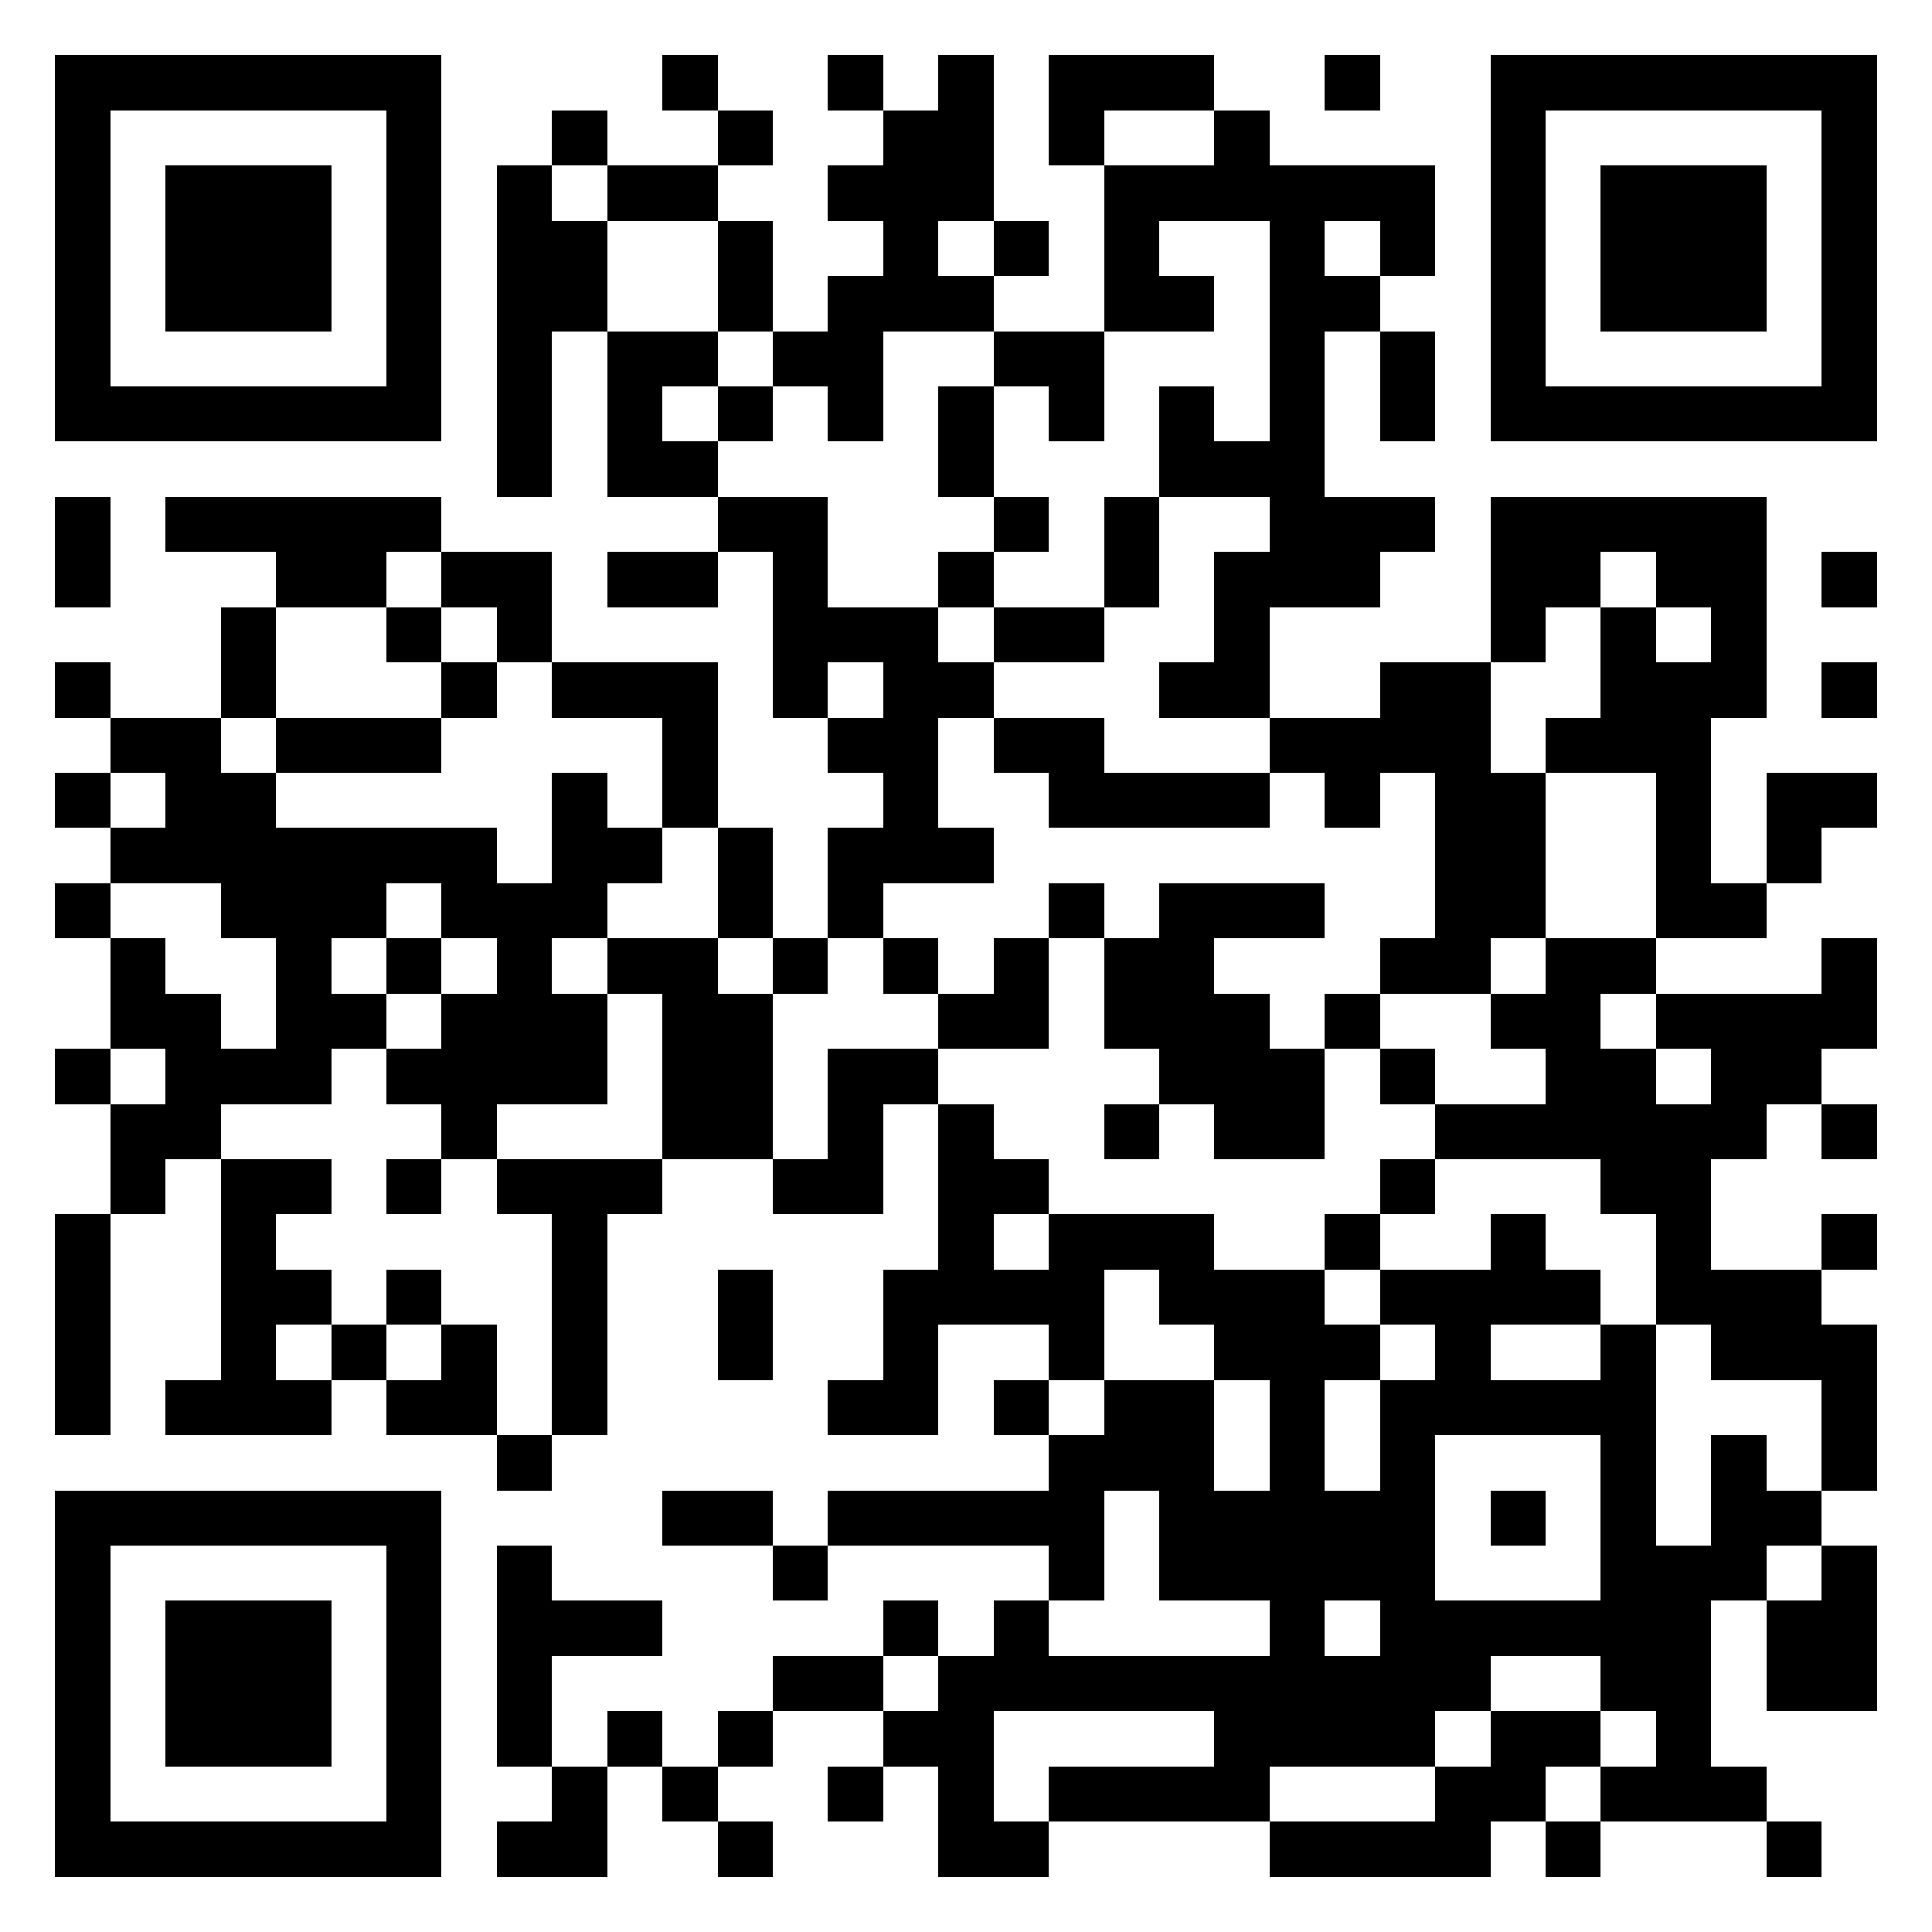
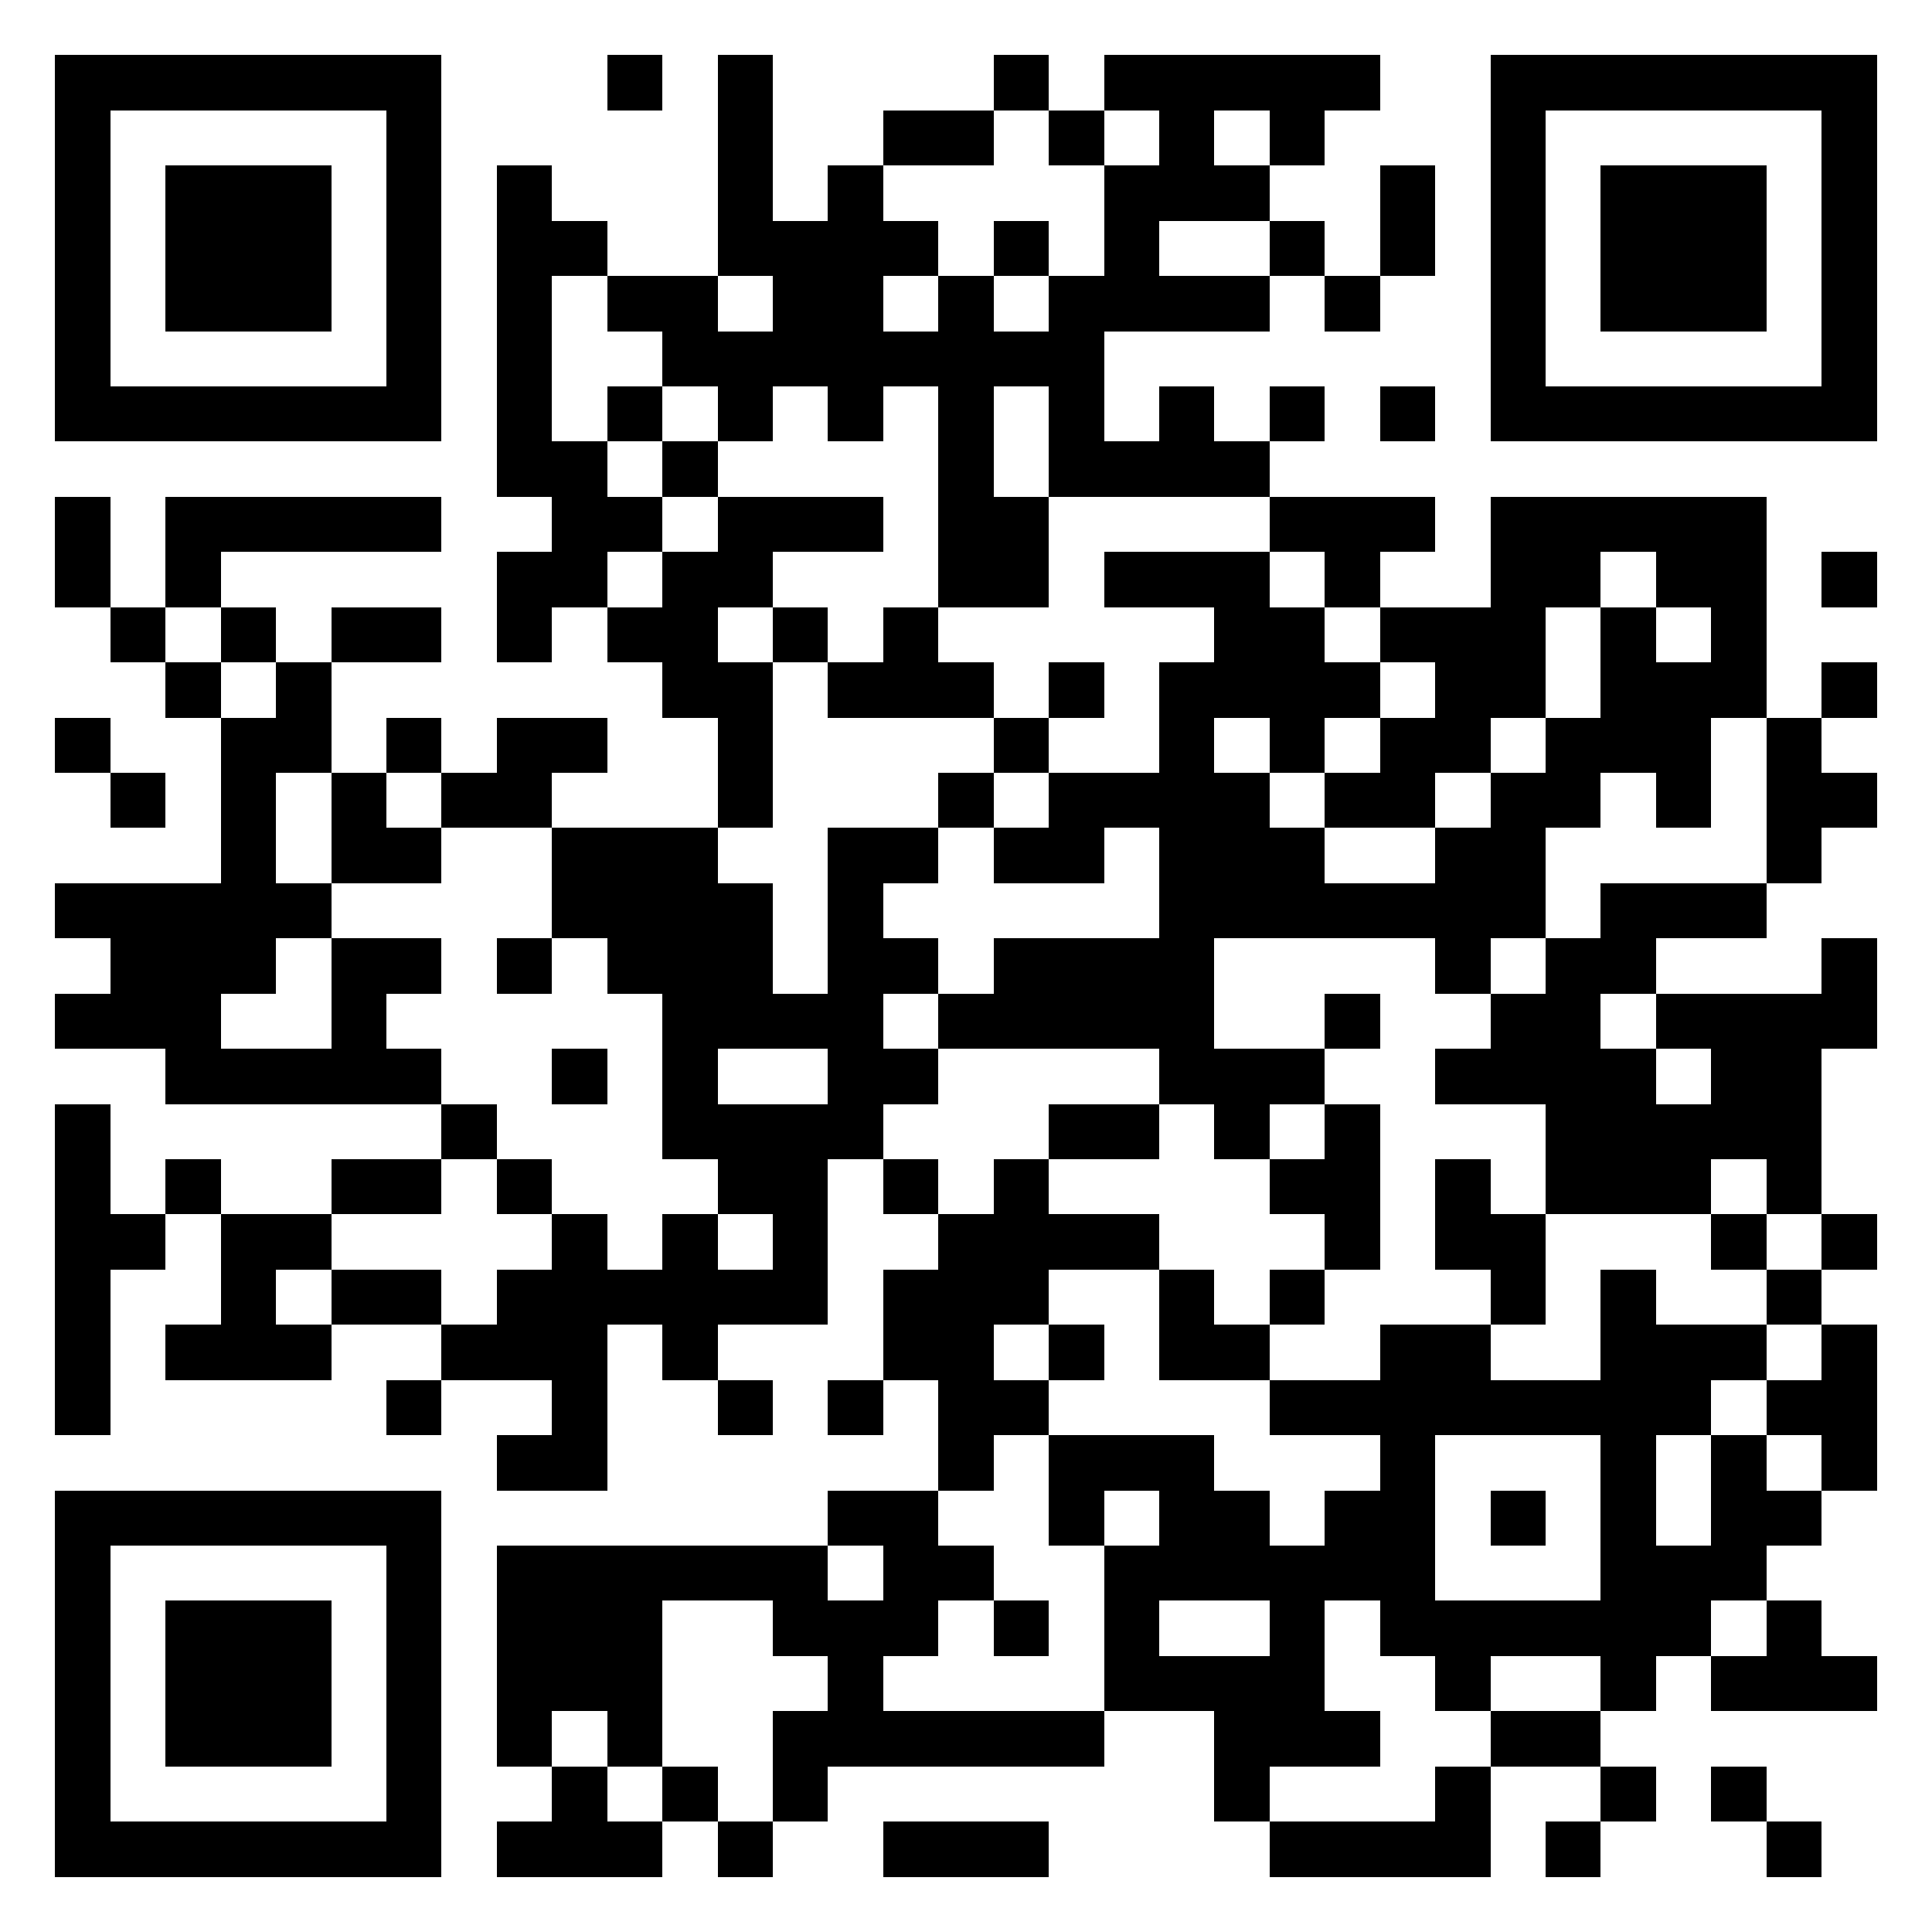
<svg xmlns="http://www.w3.org/2000/svg" viewBox="0 0 35 35" shape-rendering="crispEdges">
  <path fill="#ffffff" d="M0 0h35v35H0z" />
-   <path stroke="#000000" d="M1 1.5h7m4 0h1m2 0h1m1 0h1m1 0h3m2 0h1m2 0h7M1 2.5h1m5 0h1m2 0h1m2 0h1m2 0h2m1 0h1m2 0h1m4 0h1m5 0h1M1 3.5h1m1 0h3m1 0h1m1 0h1m1 0h2m2 0h3m2 0h6m1 0h1m1 0h3m1 0h1M1 4.5h1m1 0h3m1 0h1m1 0h2m2 0h1m2 0h1m1 0h1m1 0h1m2 0h1m1 0h1m1 0h1m1 0h3m1 0h1M1 5.5h1m1 0h3m1 0h1m1 0h2m2 0h1m1 0h3m2 0h2m1 0h2m2 0h1m1 0h3m1 0h1M1 6.5h1m5 0h1m1 0h1m1 0h2m1 0h2m2 0h2m3 0h1m1 0h1m1 0h1m5 0h1M1 7.5h7m1 0h1m1 0h1m1 0h1m1 0h1m1 0h1m1 0h1m1 0h1m1 0h1m1 0h1m1 0h7M9 8.5h1m1 0h2m4 0h1m3 0h3M1 9.5h1m1 0h5m5 0h2m3 0h1m1 0h1m2 0h3m1 0h5M1 10.5h1m3 0h2m1 0h2m1 0h2m1 0h1m2 0h1m2 0h1m1 0h3m2 0h2m1 0h2m1 0h1M4 11.5h1m2 0h1m1 0h1m4 0h3m1 0h2m2 0h1m4 0h1m1 0h1m1 0h1M1 12.5h1m2 0h1m3 0h1m1 0h3m1 0h1m1 0h2m3 0h2m2 0h2m2 0h3m1 0h1M2 13.5h2m1 0h3m4 0h1m2 0h2m1 0h2m3 0h4m1 0h3M1 14.5h1m1 0h2m5 0h1m1 0h1m3 0h1m2 0h4m1 0h1m1 0h2m2 0h1m1 0h2M2 15.5h7m1 0h2m1 0h1m1 0h3m8 0h2m2 0h1m1 0h1M1 16.5h1m2 0h3m1 0h3m2 0h1m1 0h1m3 0h1m1 0h3m2 0h2m2 0h2M2 17.5h1m2 0h1m1 0h1m1 0h1m1 0h2m1 0h1m1 0h1m1 0h1m1 0h2m3 0h2m1 0h2m3 0h1M2 18.5h2m1 0h2m1 0h3m1 0h2m3 0h2m1 0h3m1 0h1m2 0h2m1 0h4M1 19.5h1m1 0h3m1 0h4m1 0h2m1 0h2m4 0h3m1 0h1m2 0h2m1 0h2M2 20.5h2m4 0h1m3 0h2m1 0h1m1 0h1m2 0h1m1 0h2m2 0h6m1 0h1M2 21.5h1m1 0h2m1 0h1m1 0h3m2 0h2m1 0h2m6 0h1m3 0h2M1 22.5h1m2 0h1m5 0h1m6 0h1m1 0h3m2 0h1m2 0h1m2 0h1m2 0h1M1 23.5h1m2 0h2m1 0h1m2 0h1m2 0h1m2 0h4m1 0h3m1 0h4m1 0h3M1 24.5h1m2 0h1m1 0h1m1 0h1m1 0h1m2 0h1m2 0h1m2 0h1m2 0h3m1 0h1m2 0h1m1 0h3M1 25.5h1m1 0h3m1 0h2m1 0h1m4 0h2m1 0h1m1 0h2m1 0h1m1 0h5m3 0h1M9 26.5h1m9 0h3m1 0h1m1 0h1m3 0h1m1 0h1m1 0h1M1 27.5h7m4 0h2m1 0h5m1 0h5m1 0h1m1 0h1m1 0h2M1 28.5h1m5 0h1m1 0h1m4 0h1m4 0h1m1 0h5m3 0h3m1 0h1M1 29.5h1m1 0h3m1 0h1m1 0h3m4 0h1m1 0h1m4 0h1m1 0h6m1 0h2M1 30.5h1m1 0h3m1 0h1m1 0h1m4 0h2m1 0h10m2 0h2m1 0h2M1 31.5h1m1 0h3m1 0h1m1 0h1m1 0h1m1 0h1m2 0h2m4 0h4m1 0h2m1 0h1M1 32.5h1m5 0h1m2 0h1m1 0h1m2 0h1m1 0h1m1 0h4m3 0h2m1 0h3M1 33.5h7m1 0h2m2 0h1m3 0h2m4 0h4m1 0h1m3 0h1" />
+   <path stroke="#000000" d="M1 1.5h7m3 0h1m1 0h1m4 0h1m1 0h5m2 0h7M1 2.5h1m5 0h1m5 0h1m2 0h2m1 0h1m1 0h1m1 0h1m3 0h1m5 0h1M1 3.5h1m1 0h3m1 0h1m1 0h1m3 0h1m1 0h1m4 0h3m2 0h1m1 0h1m1 0h3m1 0h1M1 4.5h1m1 0h3m1 0h1m1 0h2m2 0h4m1 0h1m1 0h1m2 0h1m1 0h1m1 0h1m1 0h3m1 0h1M1 5.5h1m1 0h3m1 0h1m1 0h1m1 0h2m1 0h2m1 0h1m1 0h4m1 0h1m2 0h1m1 0h3m1 0h1M1 6.5h1m5 0h1m1 0h1m2 0h8m7 0h1m5 0h1M1 7.5h7m1 0h1m1 0h1m1 0h1m1 0h1m1 0h1m1 0h1m1 0h1m1 0h1m1 0h1m1 0h7M9 8.5h2m1 0h1m4 0h1m1 0h4M1 9.5h1m1 0h5m2 0h2m1 0h3m1 0h2m4 0h3m1 0h5M1 10.5h1m1 0h1m5 0h2m1 0h2m3 0h2m1 0h3m1 0h1m2 0h2m1 0h2m1 0h1M2 11.5h1m1 0h1m1 0h2m1 0h1m1 0h2m1 0h1m1 0h1m5 0h2m1 0h3m1 0h1m1 0h1M3 12.5h1m1 0h1m6 0h2m1 0h3m1 0h1m1 0h4m1 0h2m1 0h3m1 0h1M1 13.5h1m2 0h2m1 0h1m1 0h2m2 0h1m4 0h1m2 0h1m1 0h1m1 0h2m1 0h3m1 0h1M2 14.5h1m1 0h1m1 0h1m1 0h2m3 0h1m3 0h1m1 0h4m1 0h2m1 0h2m1 0h1m1 0h2M4 15.5h1m1 0h2m2 0h3m2 0h2m1 0h2m1 0h3m2 0h2m4 0h1M1 16.5h5m4 0h4m1 0h1m5 0h7m1 0h3M2 17.5h3m1 0h2m1 0h1m1 0h3m1 0h2m1 0h4m4 0h1m1 0h2m3 0h1M1 18.5h3m2 0h1m5 0h4m1 0h5m2 0h1m2 0h2m1 0h4M3 19.5h5m2 0h1m1 0h1m2 0h2m4 0h3m2 0h4m1 0h2M1 20.5h1m6 0h1m3 0h4m3 0h2m1 0h1m1 0h1m3 0h5M1 21.5h1m1 0h1m2 0h2m1 0h1m3 0h2m1 0h1m1 0h1m4 0h2m1 0h1m1 0h3m1 0h1M1 22.5h2m1 0h2m4 0h1m1 0h1m1 0h1m2 0h4m3 0h1m1 0h2m3 0h1m1 0h1M1 23.5h1m2 0h1m1 0h2m1 0h6m1 0h3m2 0h1m1 0h1m3 0h1m1 0h1m2 0h1M1 24.5h1m1 0h3m2 0h3m1 0h1m3 0h2m1 0h1m1 0h2m2 0h2m2 0h3m1 0h1M1 25.5h1m5 0h1m2 0h1m2 0h1m1 0h1m1 0h2m4 0h8m1 0h2M9 26.5h2m6 0h1m1 0h3m3 0h1m3 0h1m1 0h1m1 0h1M1 27.5h7m7 0h2m2 0h1m1 0h2m1 0h2m1 0h1m1 0h1m1 0h2M1 28.5h1m5 0h1m1 0h6m1 0h2m2 0h6m3 0h3M1 29.5h1m1 0h3m1 0h1m1 0h3m2 0h3m1 0h1m1 0h1m2 0h1m1 0h6m1 0h1M1 30.5h1m1 0h3m1 0h1m1 0h3m3 0h1m4 0h4m2 0h1m2 0h1m1 0h3M1 31.5h1m1 0h3m1 0h1m1 0h1m1 0h1m2 0h6m2 0h3m2 0h2M1 32.5h1m5 0h1m2 0h1m1 0h1m1 0h1m7 0h1m3 0h1m2 0h1m1 0h1M1 33.5h7m1 0h3m1 0h1m2 0h3m4 0h4m1 0h1m3 0h1" />
</svg>
